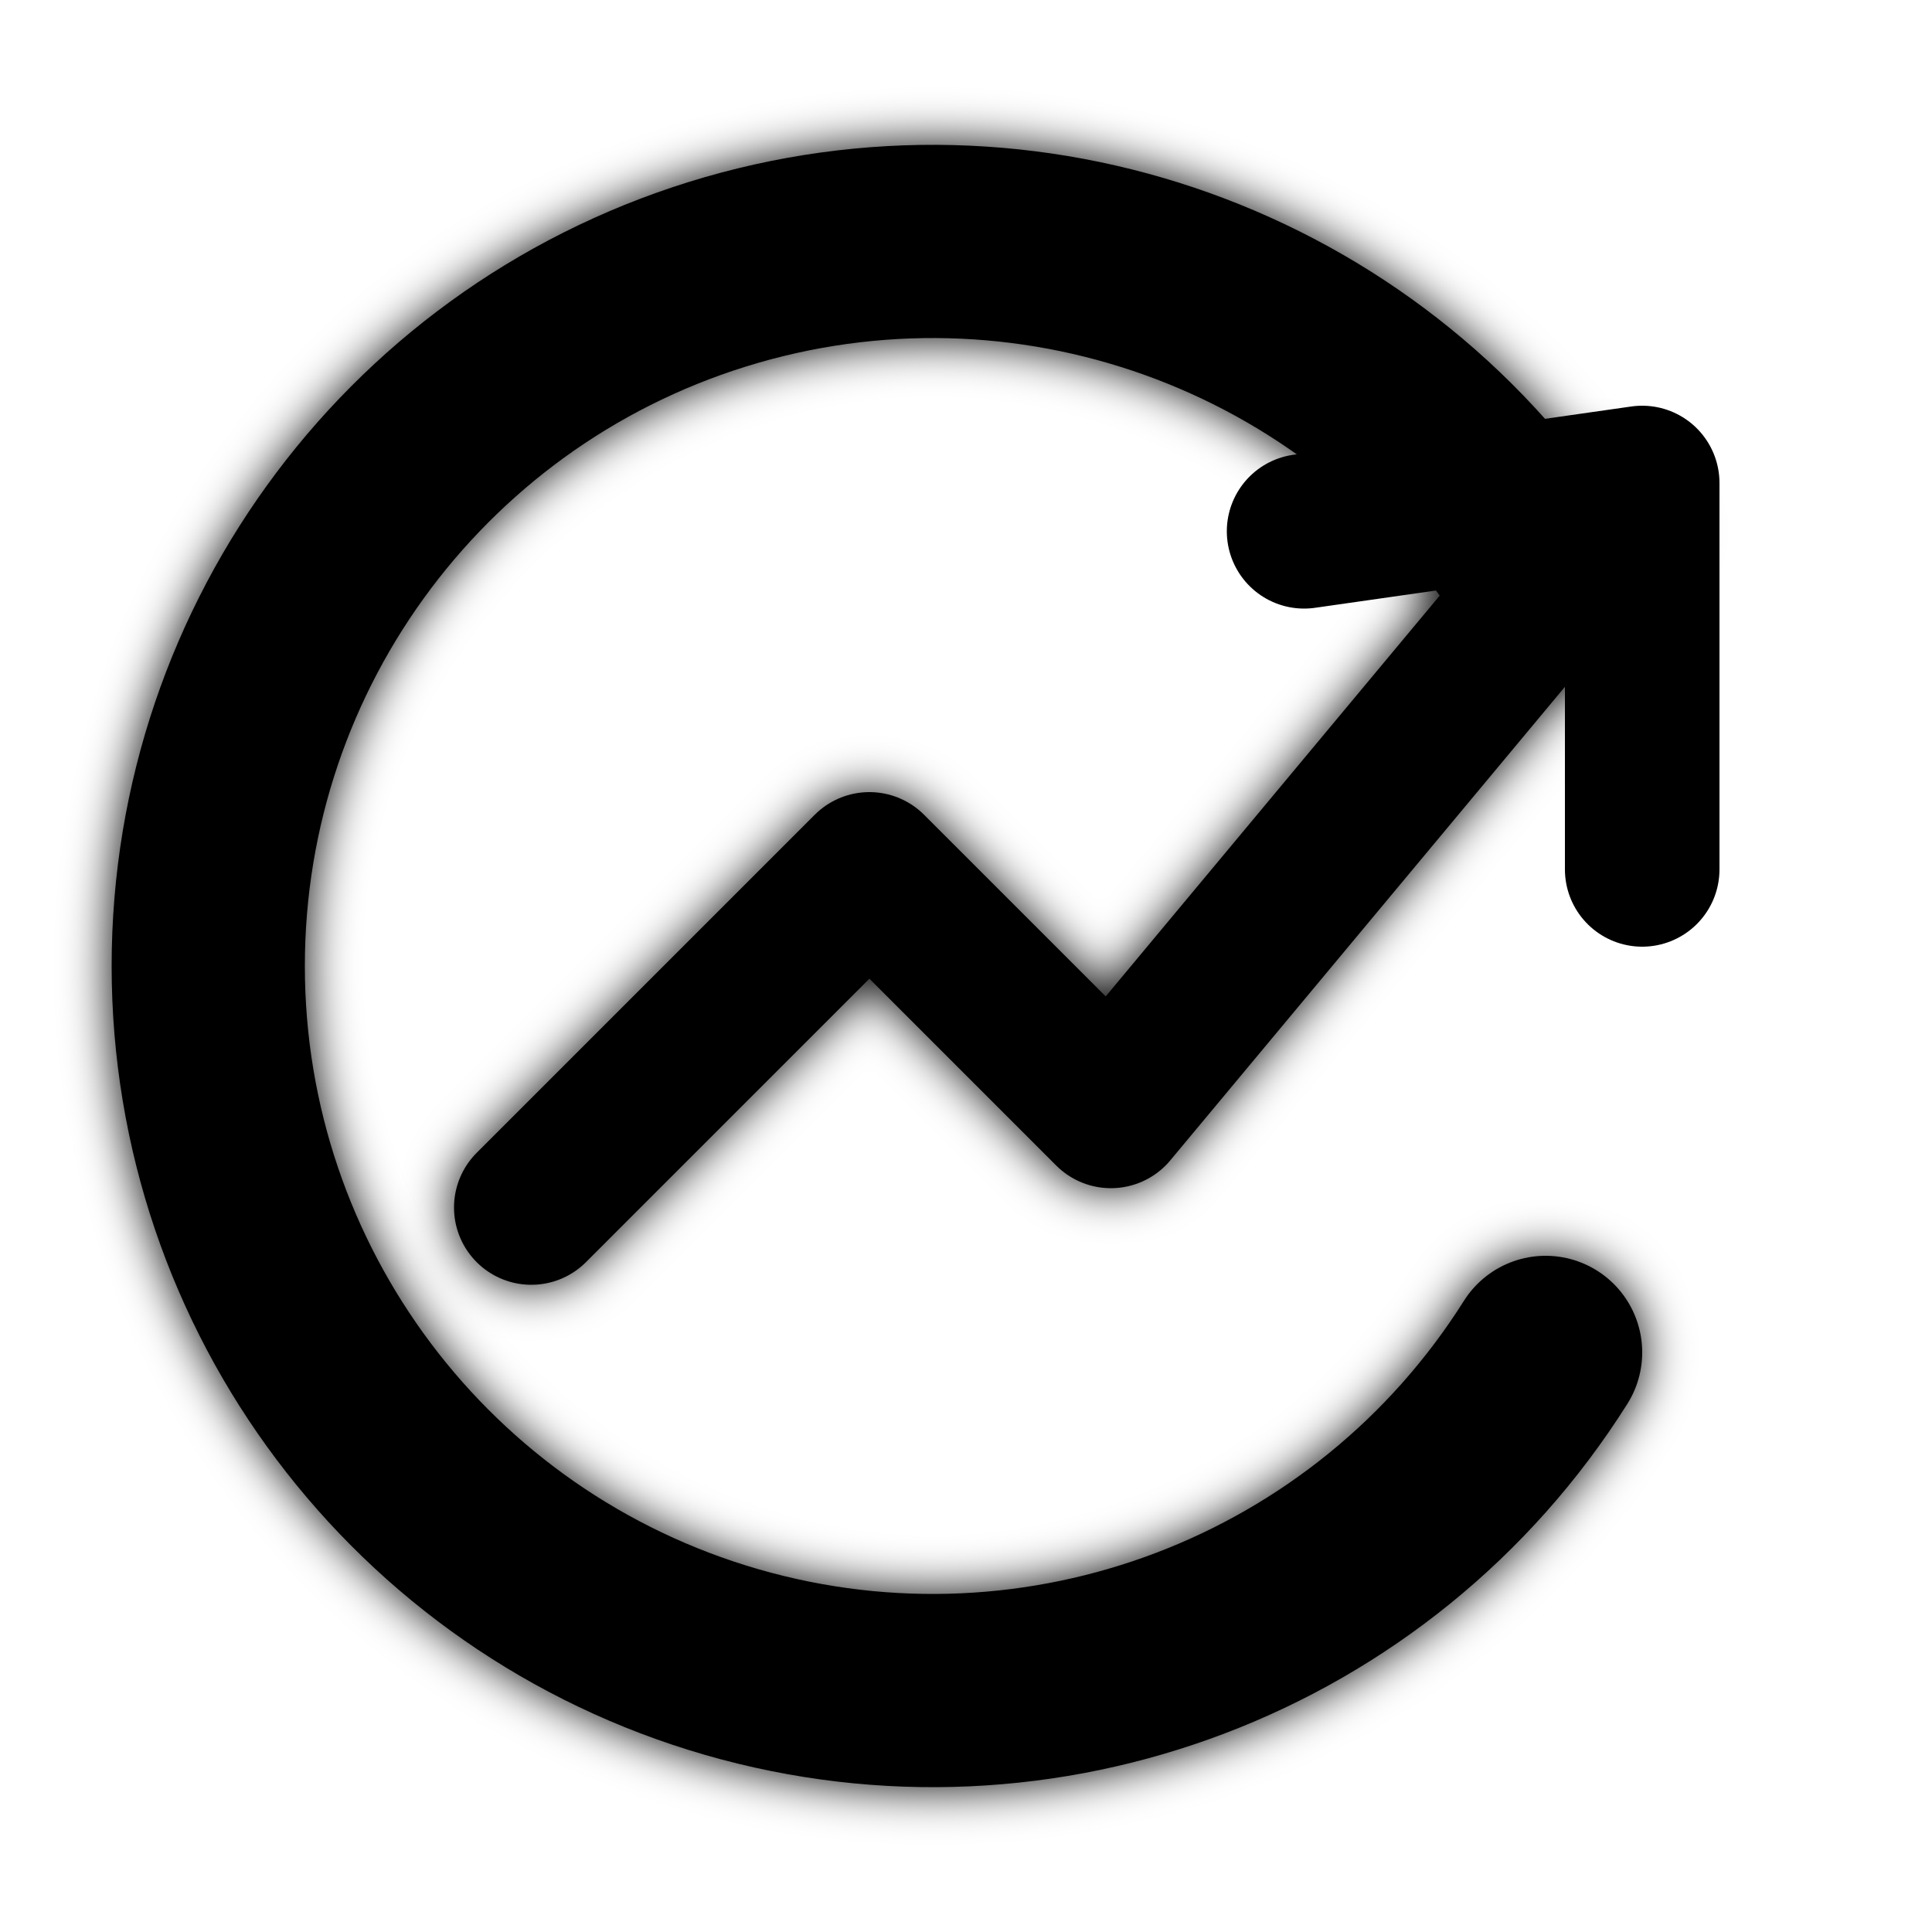
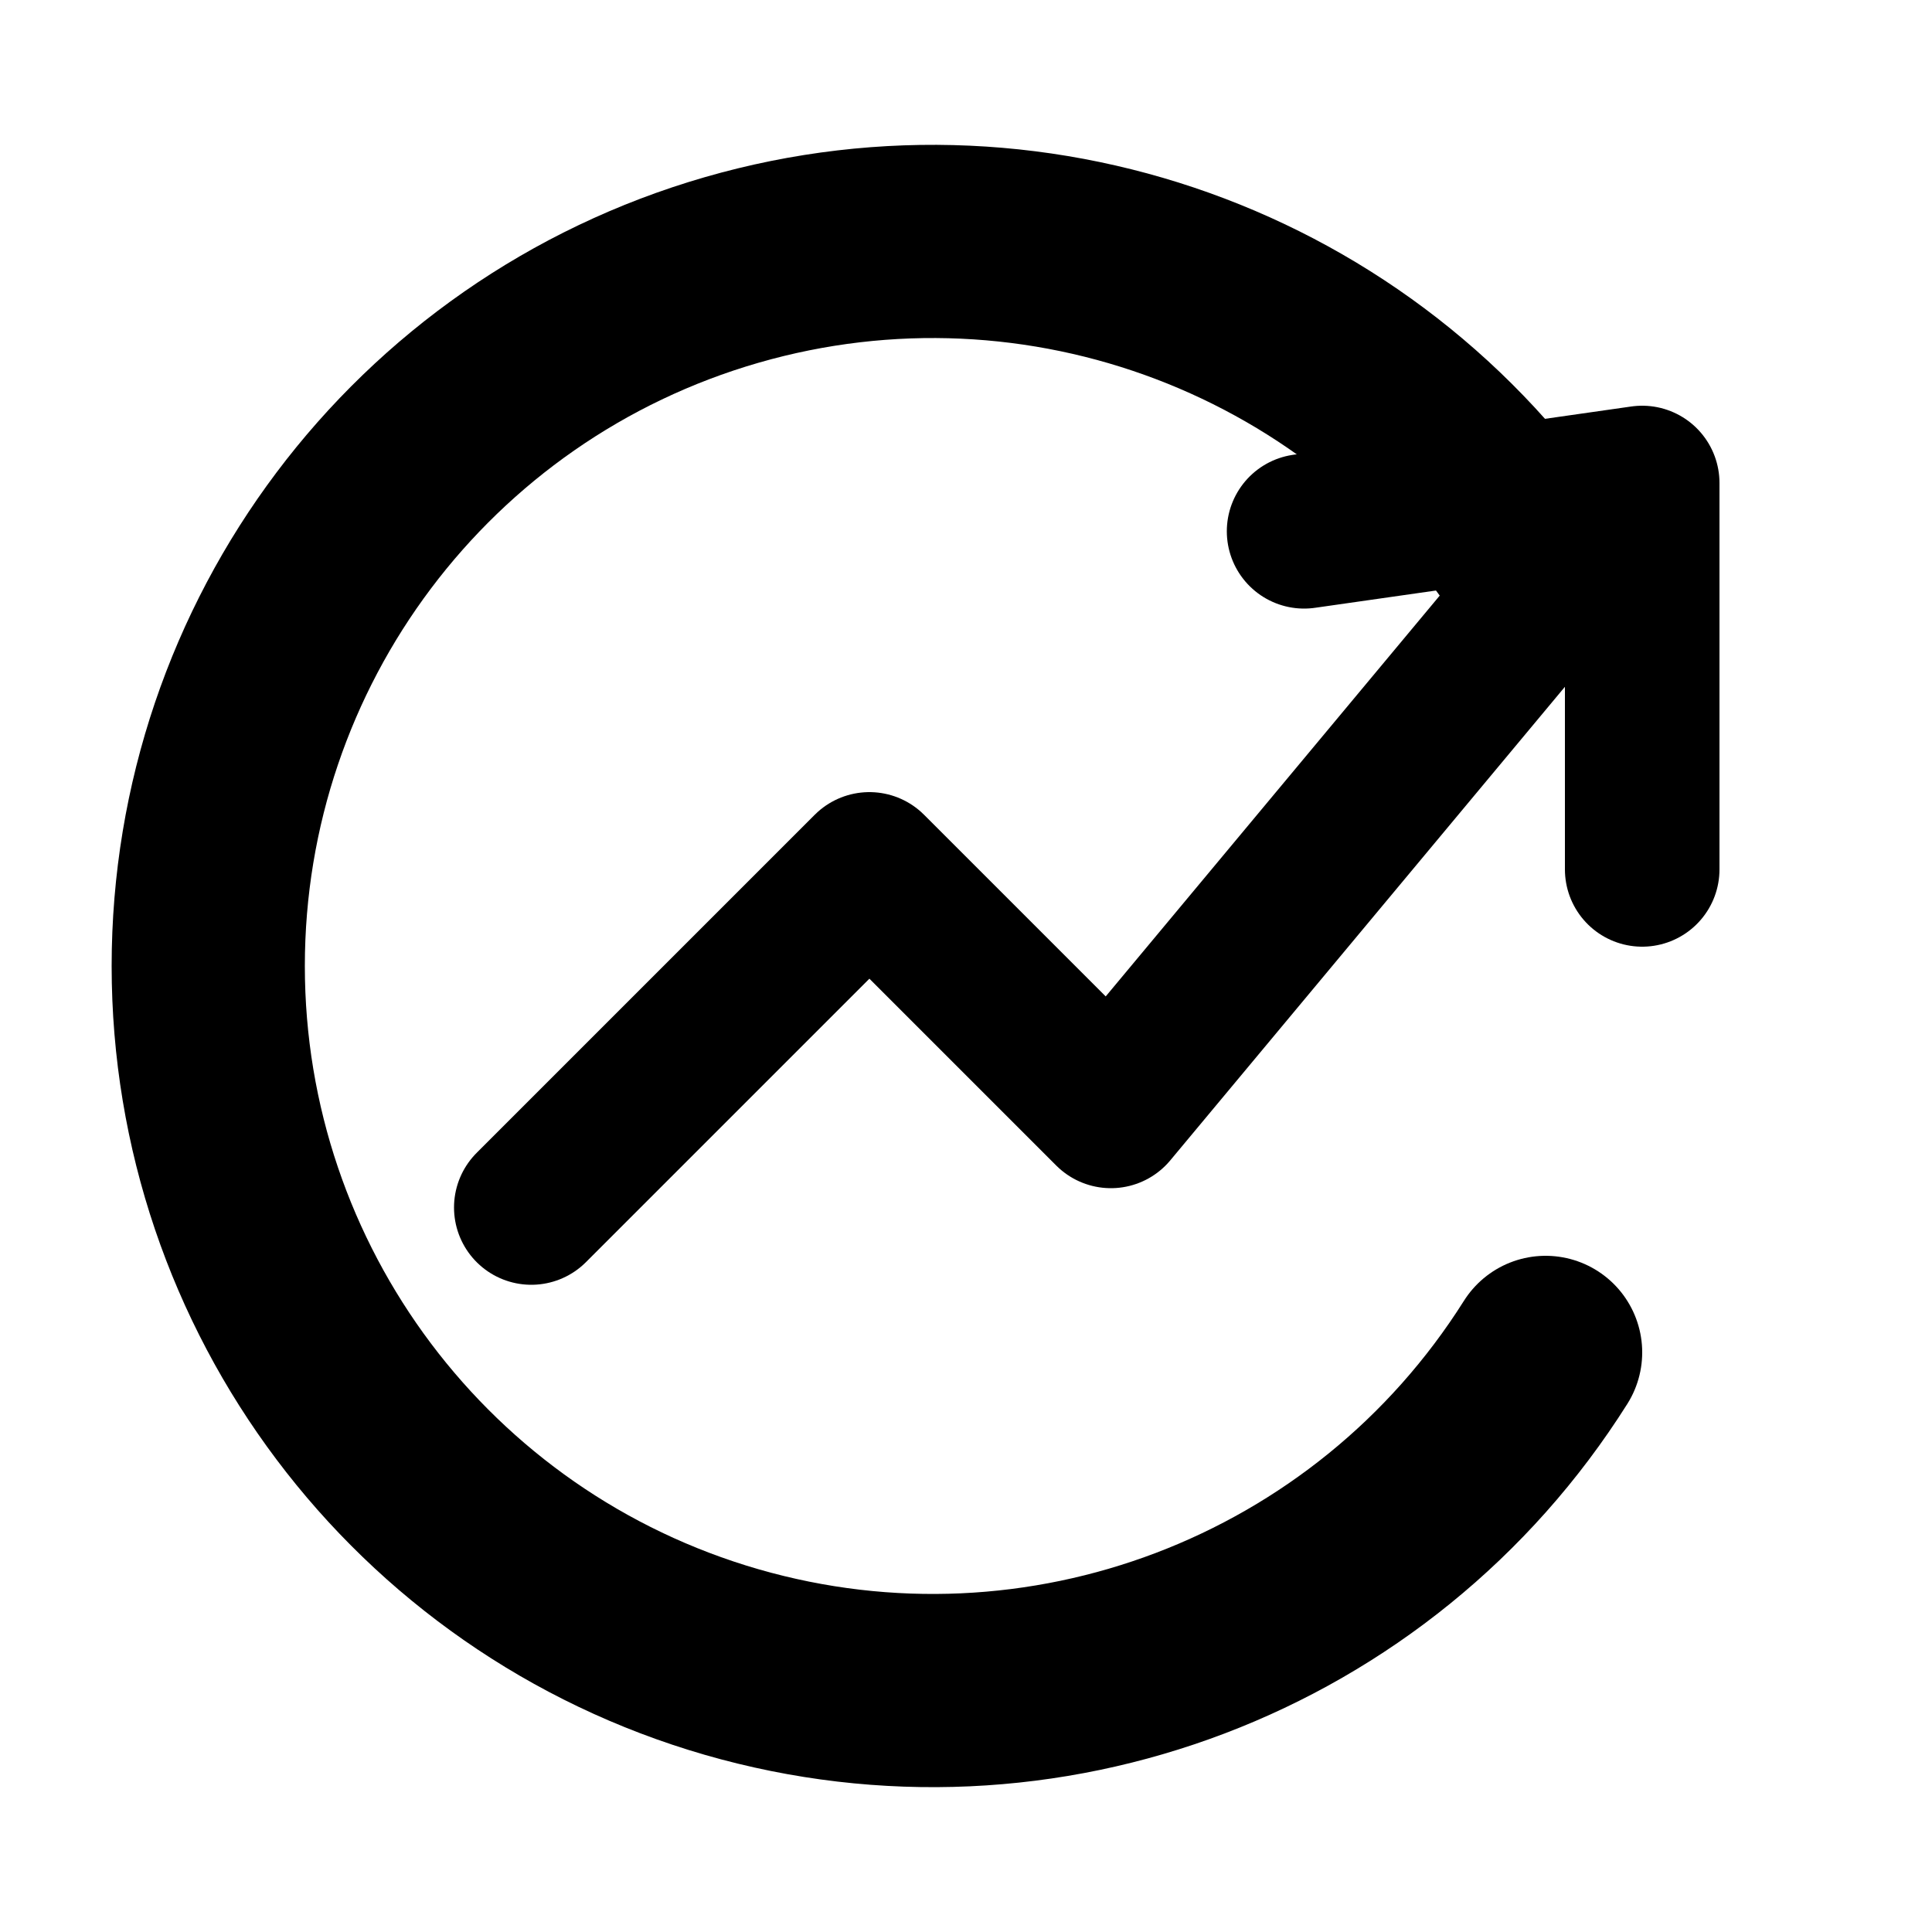
<svg xmlns="http://www.w3.org/2000/svg" width="512" height="512" viewBox="0 0 200 200" fill="none">
  <defs>
    <linearGradient id="cryptoGradient" x1="0%" y1="100%" x2="100%" y2="0%">
      <stop offset="0%" stop-color="#000000" />
      <stop offset="50%" stop-color="#000000" />
      <stop offset="100%" stop-color="#000000" />
    </linearGradient>
-     <filter id="glow" x="-20%" y="-20%" width="140%" height="140%">
-       <feGaussianBlur stdDeviation="2.5" result="coloredBlur" />
-       <feMerge>
-         <feMergeNode in="coloredBlur" />
-         <feMergeNode in="SourceGraphic" />
-       </feMerge>
-     </filter>
  </defs>
-   <path d="M 160 60 A 75 75 0 1 0 160 140" stroke="url(#cryptoGradient)" stroke-width="20" stroke-linecap="round" fill="none" filter="url(#glow)" />
-   <path d="M 55 125 L 90 90 L 115 115 L 165 55" stroke="url(#cryptoGradient)" stroke-width="16" stroke-linecap="round" stroke-linejoin="round" fill="none" filter="url(#glow)" />
+   <path d="M 160 60 A 75 75 0 1 0 160 140" stroke="url(#cryptoGradient)" stroke-width="20" stroke-linecap="round" fill="none" />
+   <path d="M 55 125 L 90 90 L 115 115 L 165 55" stroke="url(#cryptoGradient)" stroke-width="16" stroke-linecap="round" stroke-linejoin="round" fill="none" />
  <path d="M 135 55 L 170 50 L 170 90" stroke="url(#cryptoGradient)" stroke-width="16" stroke-linecap="round" stroke-linejoin="round" fill="none" />
</svg>
